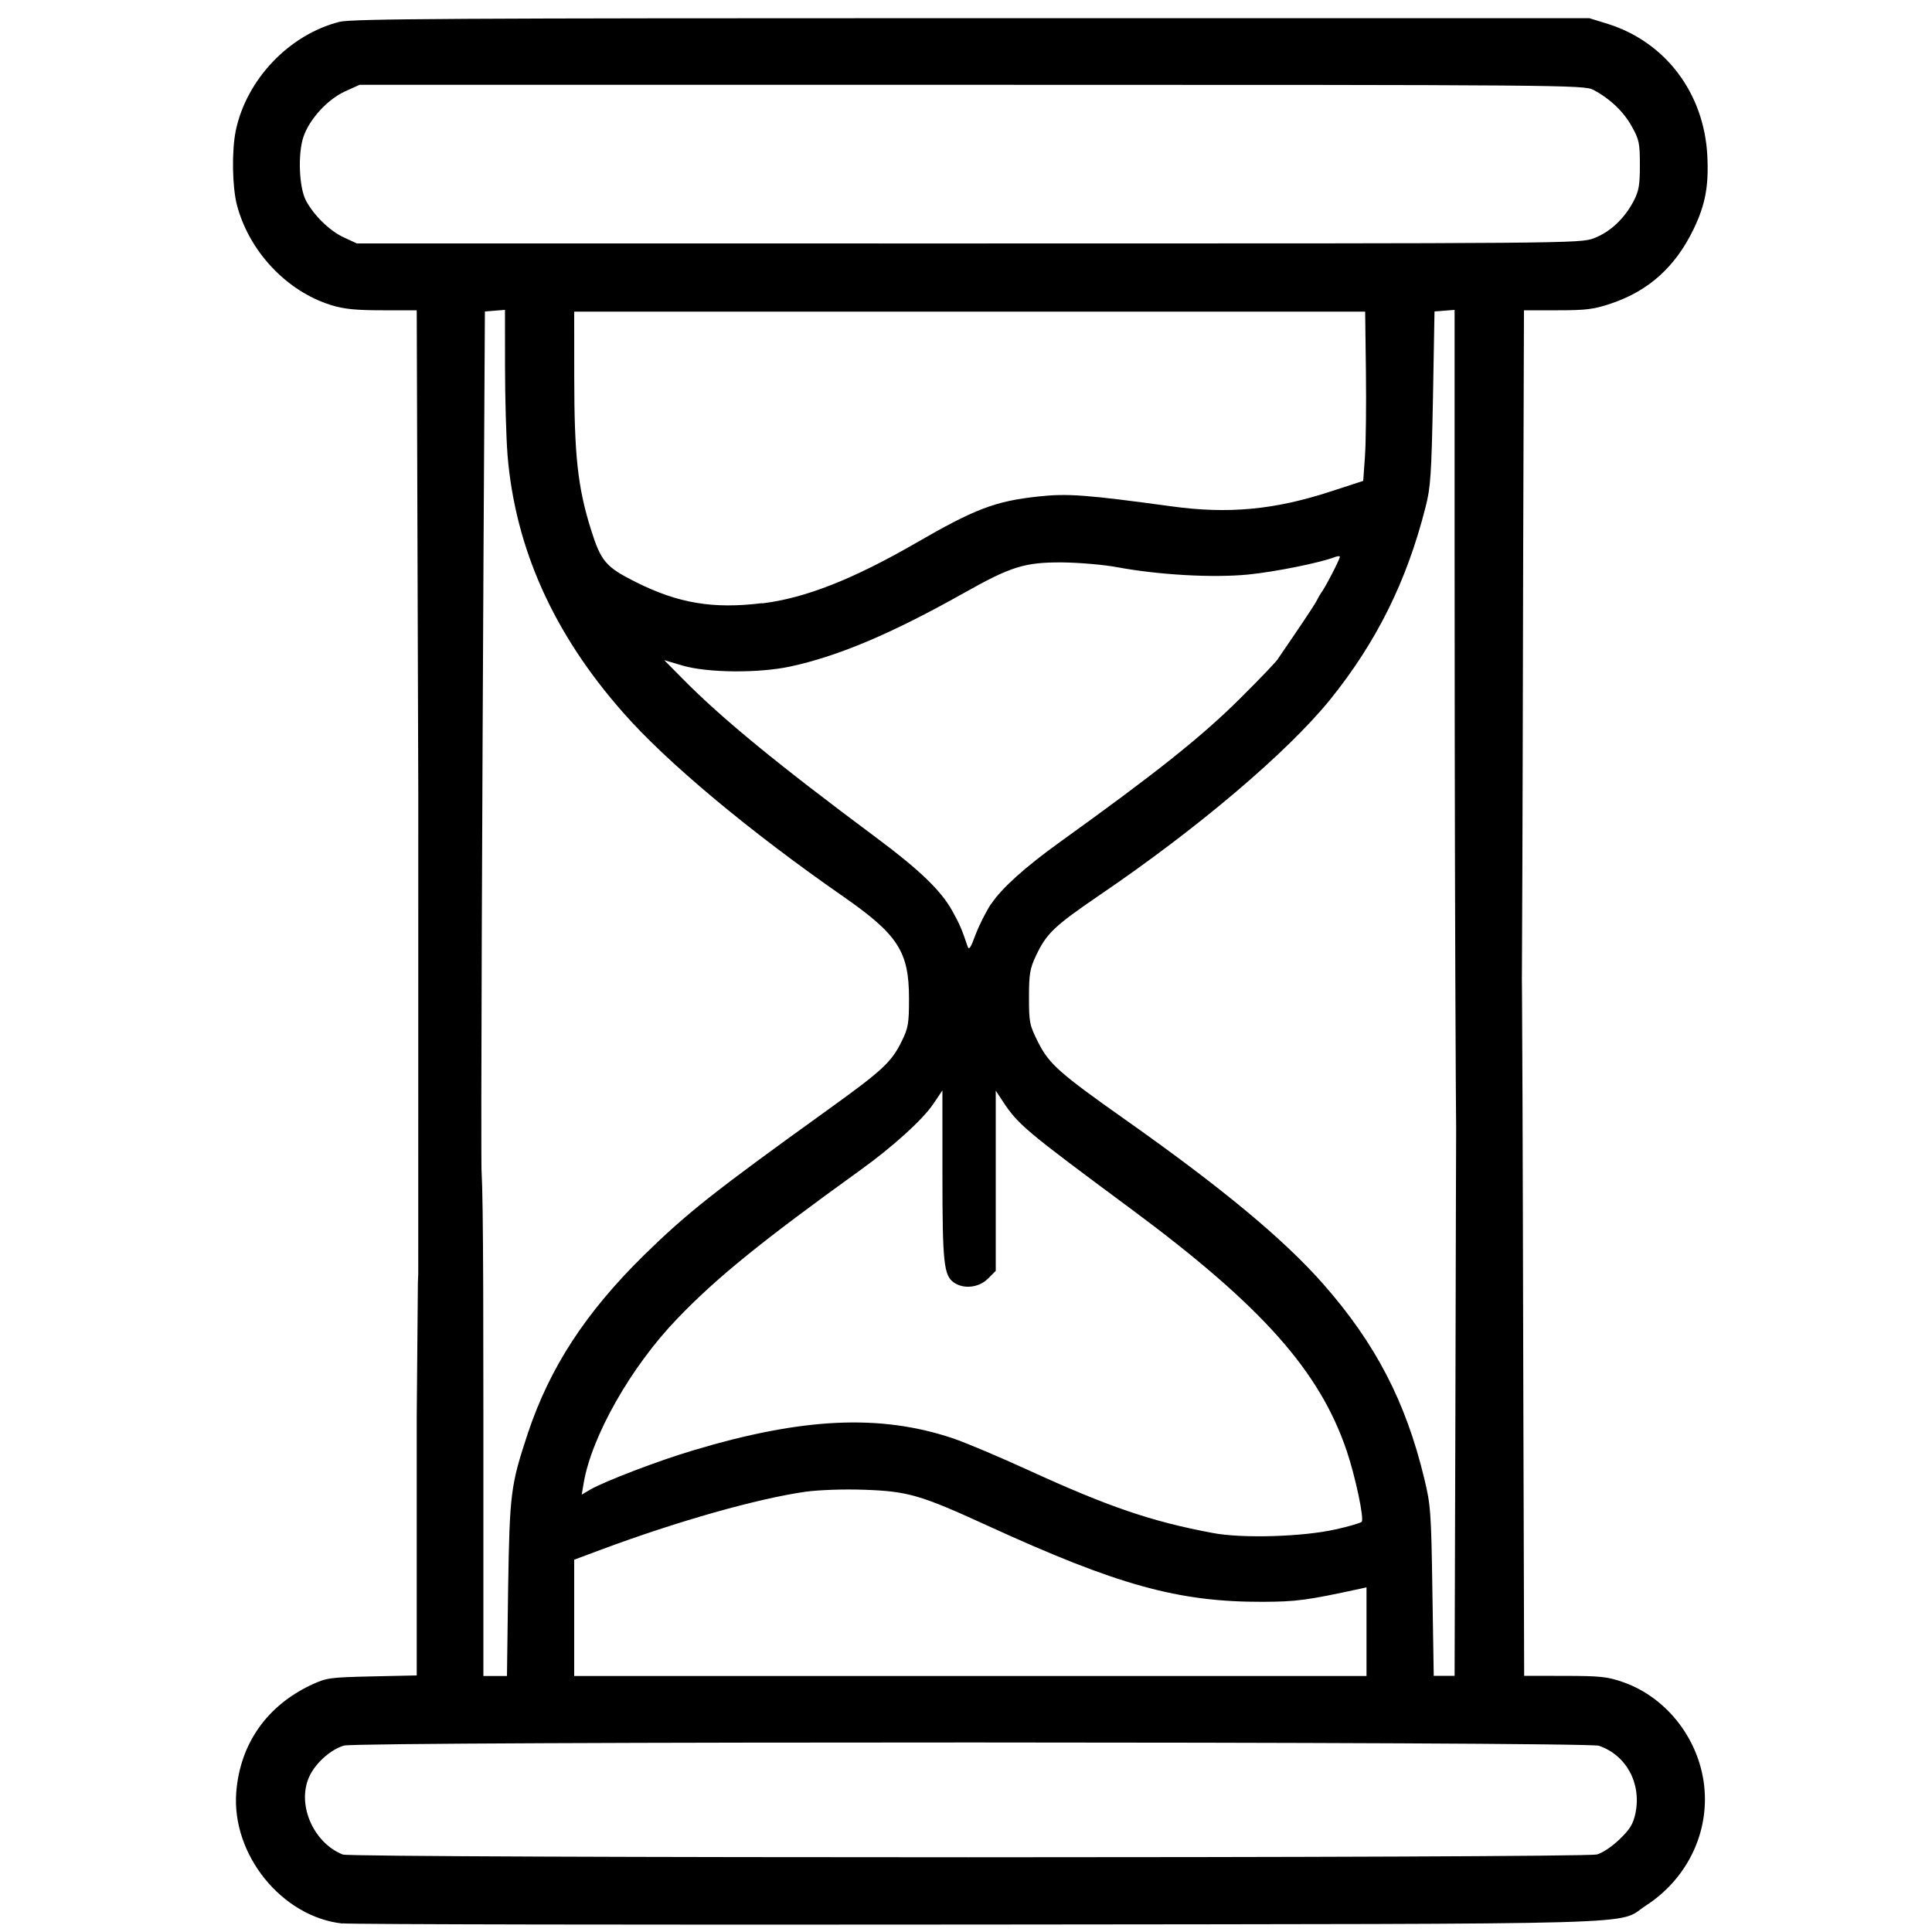
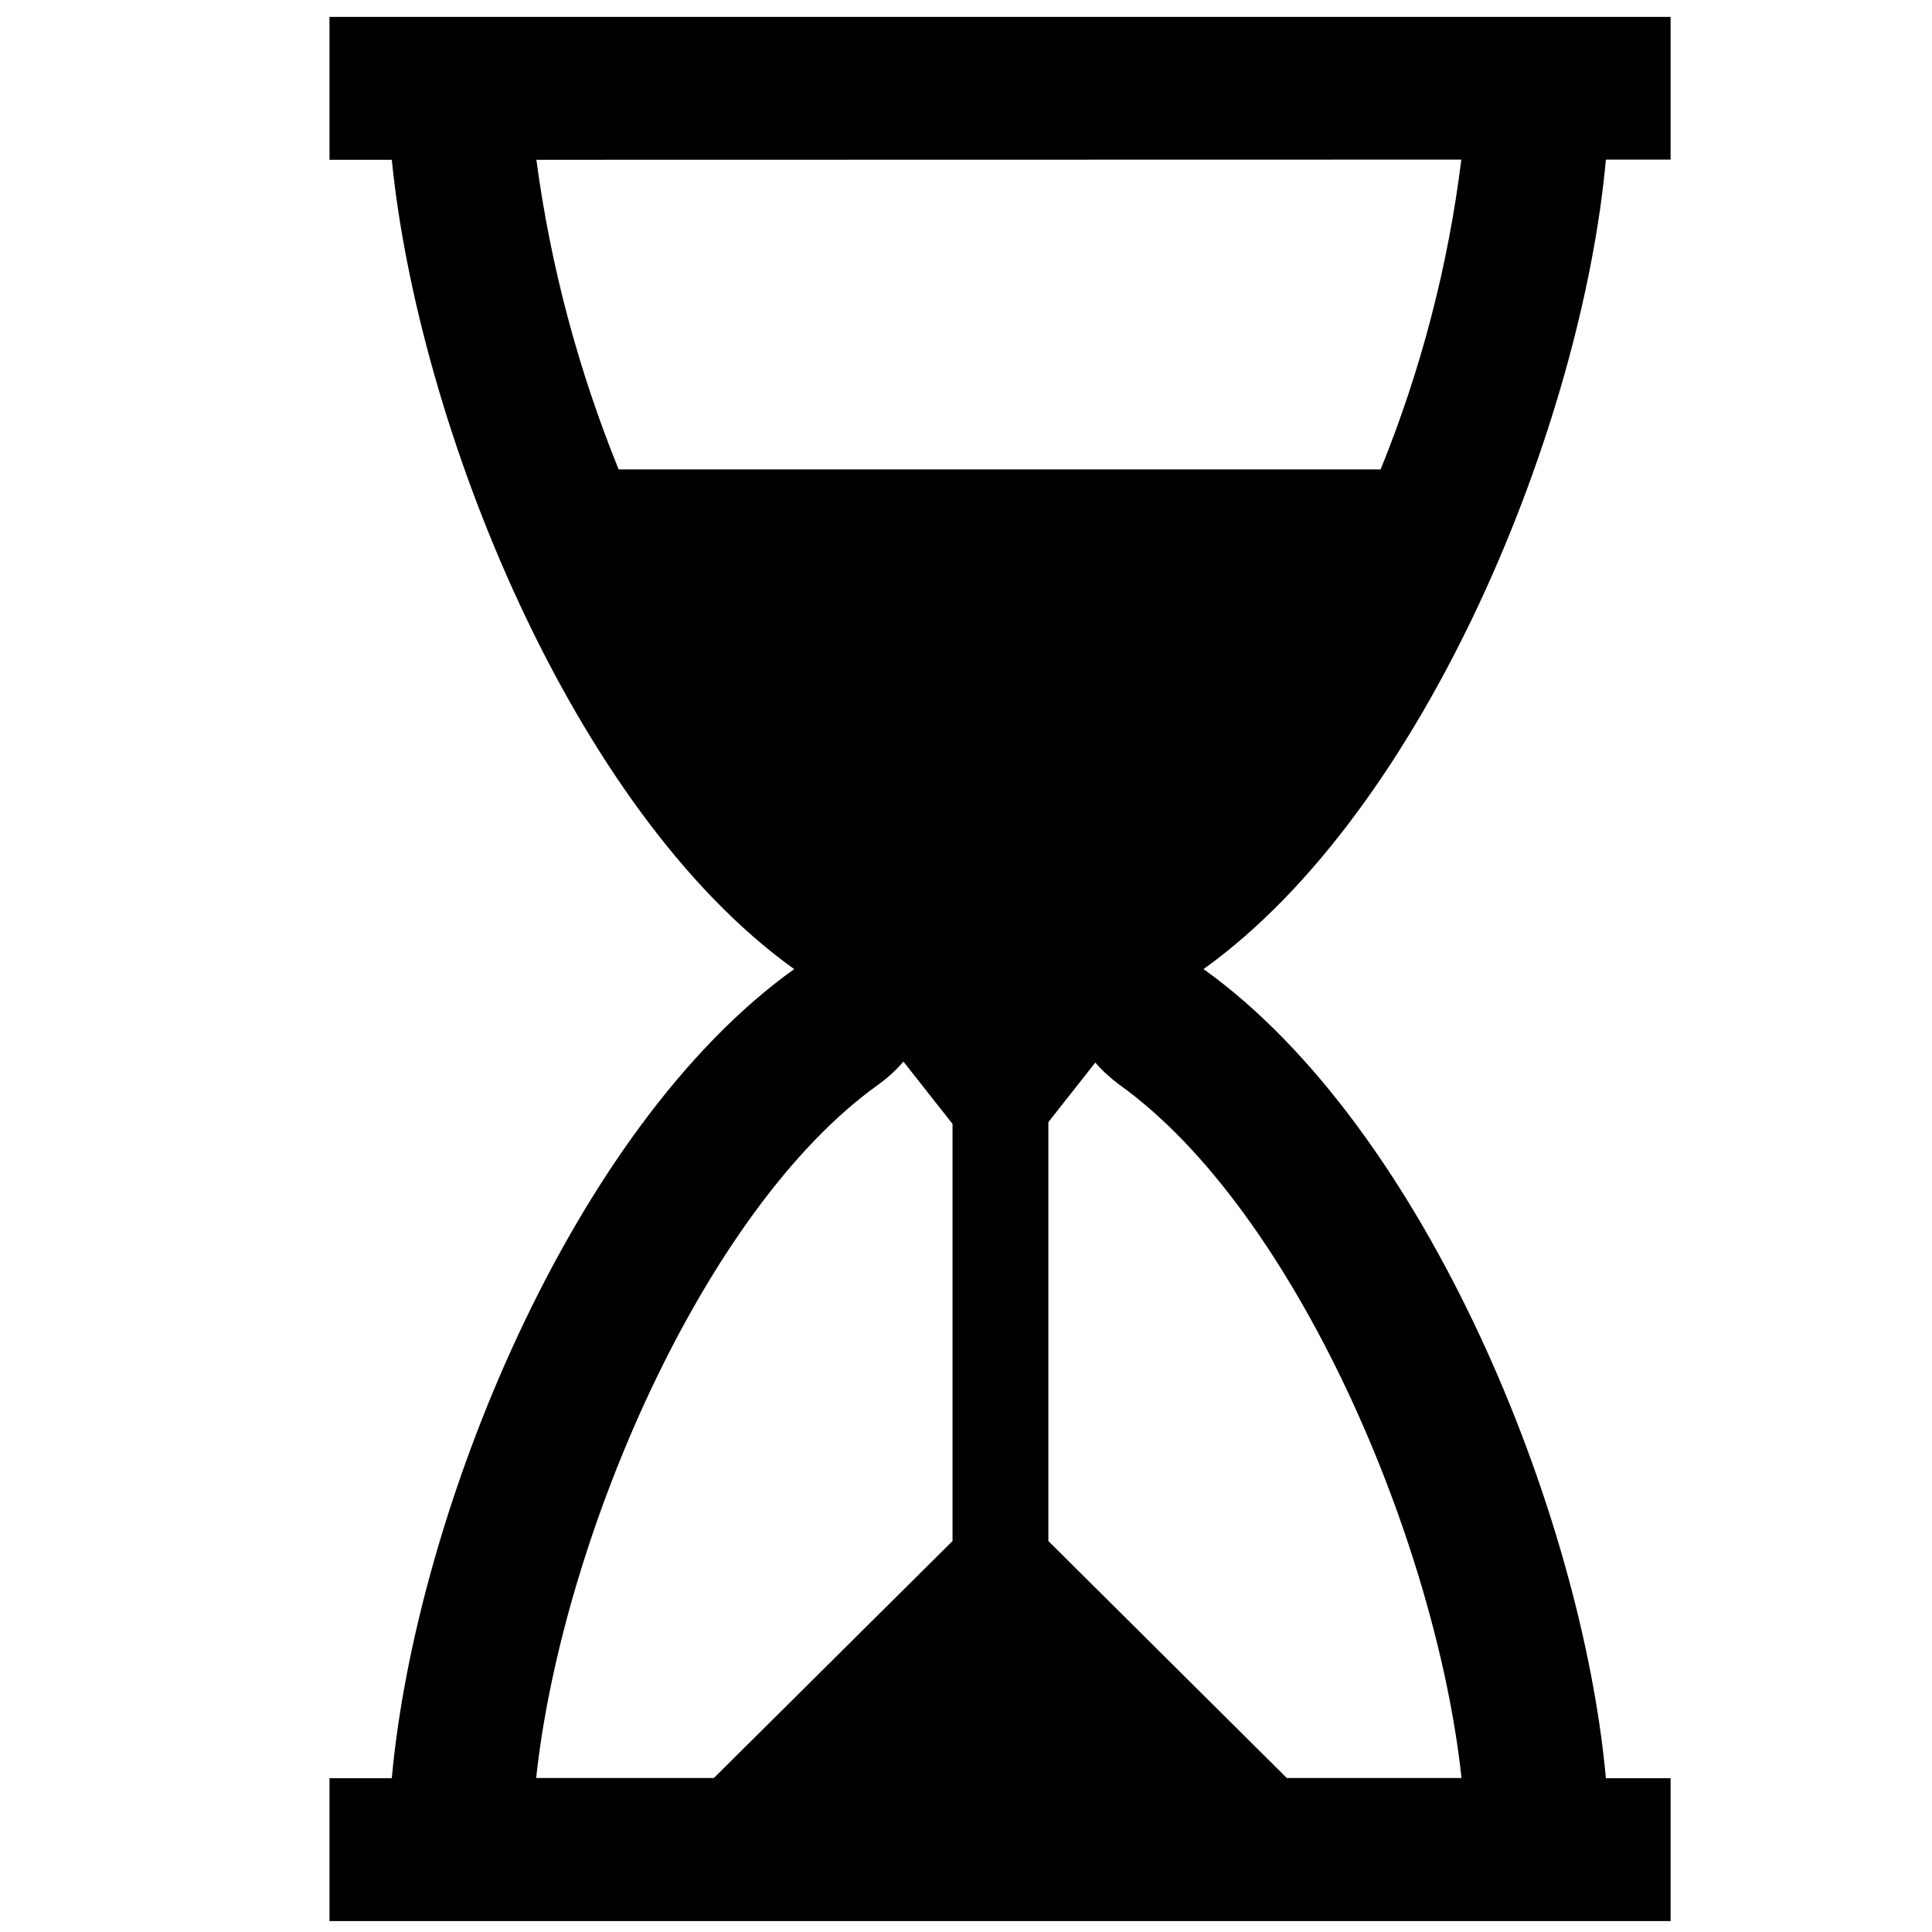
<svg xmlns="http://www.w3.org/2000/svg" width="10mm" height="10mm" viewBox="0 0 10 10" version="1.1" id="svg443">
-   <defs id="defs440" />
+   <defs id="defs440">
+     <clipPath clipPathUnits="userSpaceOnUse" id="clipPath956">
+       <path d="m 216.24,320.4 h 20.64 v 20.52 h -20.64 z" clip-rule="evenodd" id="path954" />
+     </clipPath>
+     <clipPath clipPathUnits="userSpaceOnUse" id="clipPath966">
+       <path d="M 0,0 H 11.65 V 11.654 H 0 Z" id="path964" />
+     </clipPath>
+   </defs>
  <g id="layer1">
-     <path style="fill:#000000;stroke-width:0.014" d="M 1.771,9.956 C 1.458,9.921 1.197,9.598 1.223,9.275 1.243,9.025 1.382,8.828 1.613,8.72 1.691,8.684 1.708,8.682 1.926,8.677 l 0.231,-0.005 V 7.328 l 0.006,-0.691 0.029,-0.695 c 0.005,-0.127 0.244,-0.077 0.291,0.035 0.015,0.037 0.019,0.283 0.019,1.371 V 8.675 h 0.061 0.061 l 0.006,-0.452 C 2.638,7.727 2.643,7.688 2.732,7.419 2.846,7.078 3.03,6.795 3.333,6.497 3.558,6.277 3.693,6.17 4.288,5.742 4.567,5.541 4.614,5.498 4.667,5.39 c 0.034,-0.069 0.038,-0.092 0.038,-0.222 0,-0.242 -0.057,-0.33 -0.338,-0.526 C 3.883,4.306 3.452,3.947 3.225,3.688 2.865,3.28 2.667,2.838 2.627,2.356 2.62,2.266 2.614,2.06 2.614,1.898 l -2.109e-4,-0.294 -0.052,0.004 -0.052,0.004 -0.007,1.236 c -0.006,1.15 -0.015,3.081 -0.01,3.239 0.003,0.108 -0.327,0.929 -0.328,0.571 L 2.165,4.104 2.161,2.855 2.157,1.606 H 1.98 c -0.138,0 -0.198,-0.006 -0.267,-0.027 C 1.483,1.507 1.289,1.301 1.226,1.06 1.202,0.965 1.199,0.782 1.22,0.678 1.275,0.411 1.497,0.179 1.757,0.113 1.821,0.097 2.349,0.094 5.03,0.094 h 3.196 l 0.097,0.03 C 8.621,0.218 8.82,0.482 8.837,0.805 8.845,0.963 8.827,1.059 8.766,1.186 8.671,1.382 8.534,1.505 8.339,1.571 8.25,1.601 8.21,1.606 8.062,1.606 H 7.888 l -0.004,1.239 C 7.881,4.014 7.879,6.325 7.856,6.36 7.77,6.467 7.601,6.633 7.549,6.516 7.532,6.475 7.529,3.861 7.529,2.827 v -1.223 l -0.052,0.004 -0.052,0.004 -0.008,0.449 C 7.409,2.458 7.405,2.524 7.378,2.627 7.281,3.009 7.125,3.323 6.884,3.622 6.663,3.894 6.201,4.287 5.69,4.634 5.456,4.794 5.417,4.831 5.362,4.947 c -0.031,0.066 -0.036,0.094 -0.036,0.215 0,0.132 0.003,0.144 0.048,0.234 0.057,0.112 0.11,0.159 0.45,0.399 0.499,0.352 0.821,0.619 1.025,0.851 0.27,0.307 0.427,0.608 0.523,1.007 0.033,0.136 0.036,0.174 0.042,0.583 l 0.007,0.438 h 0.054 0.054 l 0.004,-1.345 c 0.004,-1.34 0.004,-3.384 0.032,-3.423 0.085,-0.079 0.215,-0.037 0.288,0.056 0.028,0.038 0.028,2.033 0.032,3.367 l 0.004,1.345 0.21,3.523e-4 c 0.186,2.82e-4 0.221,0.004 0.304,0.033 0.232,0.082 0.402,0.309 0.42,0.56 0.017,0.237 -0.099,0.463 -0.304,0.596 -0.158,0.102 0.13,0.094 -3.441,0.098 -1.769,0.002 -3.256,-7.116e-4 -3.305,-0.006 z M 8.265,9.599 C 8.296,9.59 8.345,9.557 8.384,9.519 8.437,9.468 8.453,9.441 8.465,9.386 8.497,9.23 8.418,9.085 8.276,9.036 8.212,9.014 1.859,9.013 1.781,9.035 1.716,9.053 1.64,9.119 1.605,9.187 c -0.073,0.143 0.012,0.349 0.169,0.412 0.047,0.019 6.423,0.019 6.491,-3.523e-4 z M 7.073,8.445 V 8.216 l -0.031,0.007 C 6.76,8.284 6.711,8.29 6.535,8.291 6.097,8.292 5.785,8.205 5.112,7.897 4.765,7.738 4.7,7.719 4.475,7.711 4.365,7.707 4.238,7.712 4.171,7.721 3.922,7.756 3.506,7.874 3.114,8.02 L 2.972,8.073 V 8.374 8.675 H 5.023 7.073 Z M 6.914,7.916 C 6.981,7.901 7.042,7.883 7.048,7.877 7.062,7.863 7.016,7.645 6.971,7.511 6.831,7.097 6.533,6.761 5.859,6.261 5.304,5.85 5.271,5.822 5.19,5.7 L 5.154,5.645 V 6.111 6.578 l -0.04,0.04 C 5.067,6.665 4.988,6.674 4.937,6.638 4.885,6.602 4.878,6.535 4.878,6.079 l -5.21e-5,-0.435 -0.048,0.071 C 4.775,5.796 4.621,5.936 4.451,6.058 3.943,6.424 3.708,6.614 3.505,6.826 3.266,7.074 3.062,7.434 3.021,7.677 l -0.01,0.059 0.046,-0.027 c 0.074,-0.042 0.349,-0.148 0.528,-0.201 0.568,-0.171 0.97,-0.19 1.348,-0.063 0.065,0.022 0.24,0.096 0.391,0.165 0.413,0.189 0.637,0.266 0.955,0.325 0.153,0.029 0.468,0.019 0.634,-0.019 z M 5.131,4.678 C 5.185,4.597 5.306,4.488 5.484,4.36 5.982,4.002 6.215,3.817 6.414,3.62 6.528,3.507 6.619,3.411 6.616,3.408 6.86,3.052 6.799,3.131 6.836,3.072 6.857,3.046 6.935,2.895 6.935,2.882 c 0,-0.005 -0.011,-0.004 -0.024,7.419e-4 -0.077,0.03 -0.31,0.077 -0.45,0.091 -0.183,0.018 -0.464,0.002 -0.679,-0.038 C 5.714,2.923 5.586,2.912 5.499,2.911 5.303,2.91 5.233,2.932 4.988,3.07 4.614,3.28 4.34,3.396 4.09,3.45 3.927,3.485 3.663,3.483 3.533,3.445 l -0.095,-0.028 0.095,0.096 c 0.201,0.204 0.487,0.439 1.003,0.823 0.223,0.166 0.334,0.273 0.392,0.377 0.038,0.068 0.05,0.095 0.08,0.185 0.007,0.022 0.016,0.009 0.041,-0.059 0.018,-0.048 0.054,-0.12 0.081,-0.161 z M 3.946,3.123 C 4.167,3.096 4.414,2.999 4.74,2.811 5.046,2.634 5.151,2.594 5.373,2.57 c 0.151,-0.017 0.253,-0.009 0.692,0.051 0.293,0.04 0.53,0.018 0.819,-0.076 l 0.172,-0.056 0.009,-0.127 c 0.005,-0.07 0.007,-0.267 0.005,-0.438 l -0.004,-0.311 H 5.019 2.972 l 2.821e-4,0.345 c 2.82e-4,0.397 0.018,0.563 0.085,0.778 0.053,0.17 0.077,0.198 0.234,0.277 0.22,0.11 0.4,0.14 0.653,0.109 z M 8.25,1.233 c 0.083,-0.031 0.158,-0.101 0.206,-0.193 0.027,-0.052 0.032,-0.083 0.032,-0.186 0,-0.112 -0.004,-0.132 -0.041,-0.198 C 8.405,0.579 8.334,0.511 8.247,0.465 8.2,0.44 8.101,0.439 5.03,0.439 H 1.861 l -0.073,0.033 c -0.093,0.042 -0.187,0.145 -0.218,0.238 -0.029,0.088 -0.022,0.259 0.013,0.327 0.04,0.076 0.122,0.157 0.195,0.191 l 0.069,0.032 3.165,1.547e-4 c 3.128,1.555e-4 3.166,-2.109e-4 3.238,-0.027 z" id="path424" />
+     <g id="g950" transform="matrix(0.5833884,0,0,-0.5833885,-127.019,197.9027)">
+       <g id="g952" clip-path="url(#clipPath956)">
+         <g id="g958" transform="matrix(0.28667,-3.77e-7,-1.88e-7,0.285,216.24,320.4)">
+           <g id="g960" transform="scale(6.1802,6.178)">
+             <g id="g962" clip-path="url(#clipPath966)">
+               <path d="M 8.881,9.89 H 9.205 V 10.609 H 2.489 V 9.889 h 0.312 C 2.933,8.558 3.701,6.615 4.816,5.811 3.7,5.007 2.921,3.065 2.801,1.734 h -0.312 v -0.72 H 9.205 v 0.72 H 8.881 C 8.761,3.065 7.981,5.008 6.866,5.811 7.982,6.616 8.761,8.559 8.881,9.89 Z m -0.724,0 C 8.091,9.354 7.955,8.83 7.753,8.329 H 3.937 C 3.735,8.83 3.596,9.354 3.525,9.889 Z M 5.236,5.228 c 0.047,0.034 0.09,0.073 0.127,0.117 L 5.609,5.031 V 2.929 L 4.414,1.735 H 3.524 C 3.651,2.929 4.358,4.595 5.236,5.228 Z M 8.158,1.735 H 7.283 L 6.089,2.929 v 2.111 l 0.235,0.3 C 6.36,5.298 6.401,5.261 6.445,5.228 7.324,4.595 8.03,2.929 8.158,1.735 Z" style="fill:#000000;fill-opacity:1;fill-rule:nonzero;stroke:none" id="path968" />
+             </g>
+           </g>
+         </g>
+       </g>
+     </g>
  </g>
</svg>
